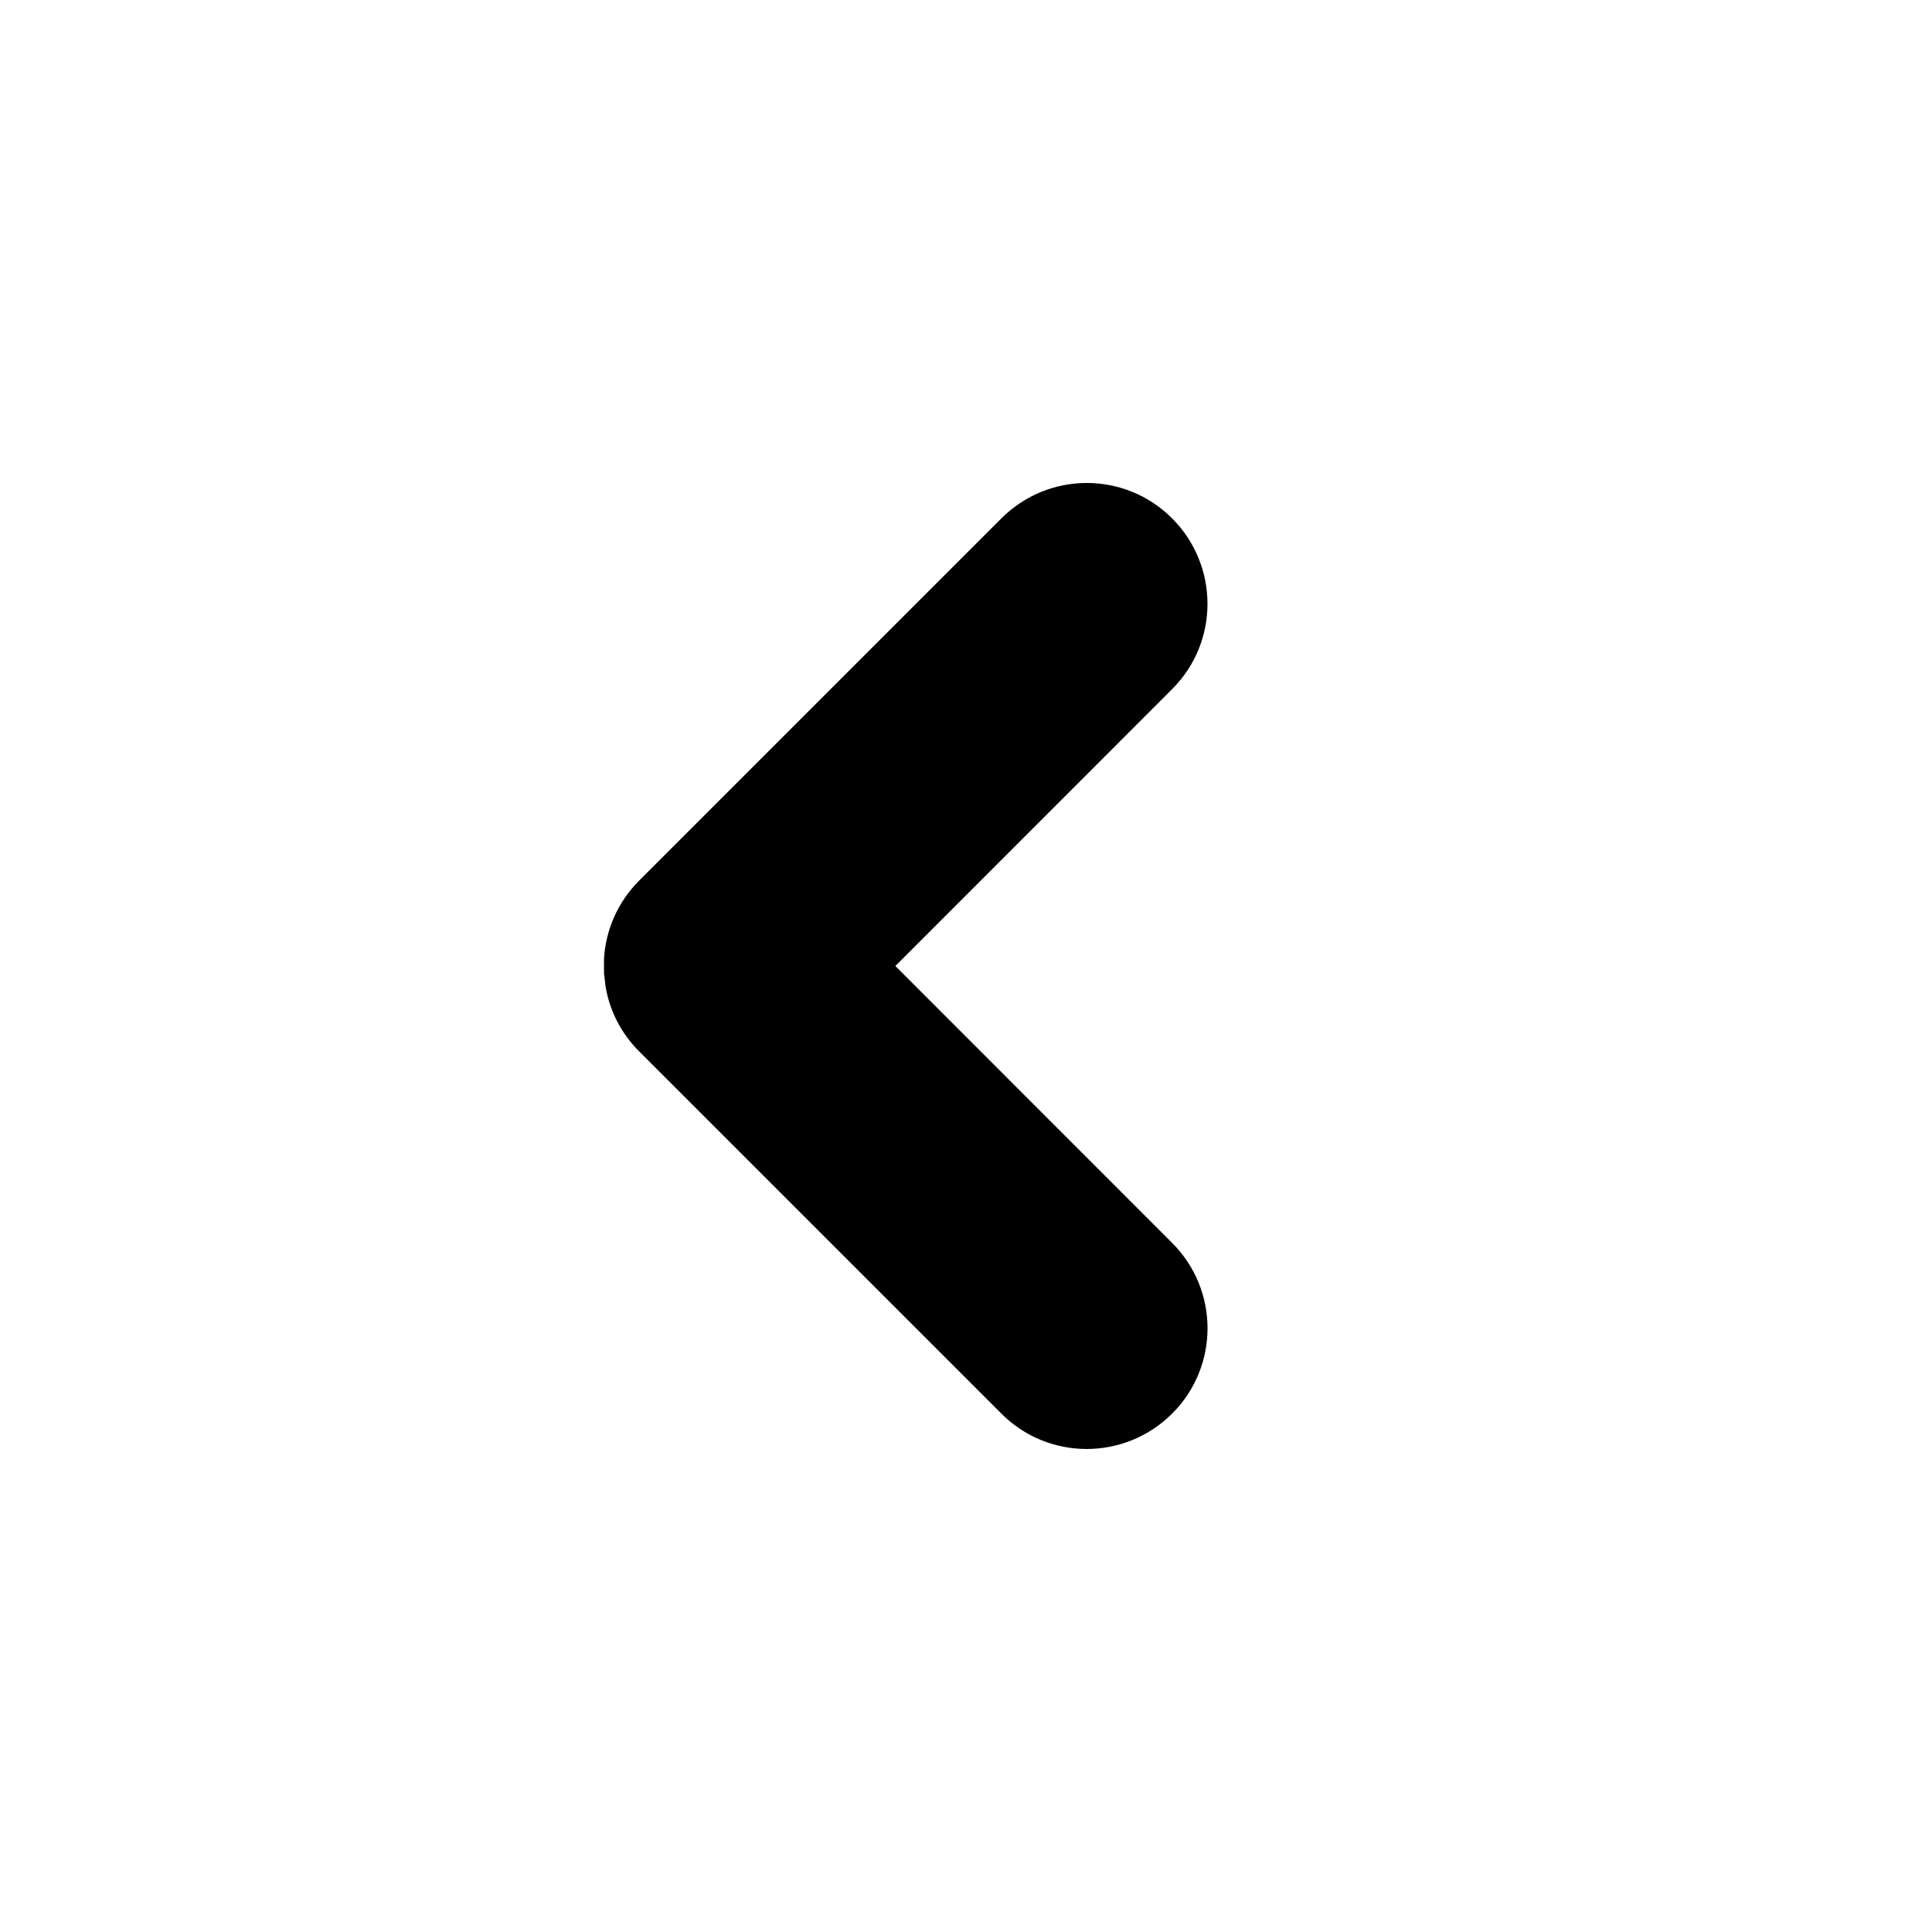
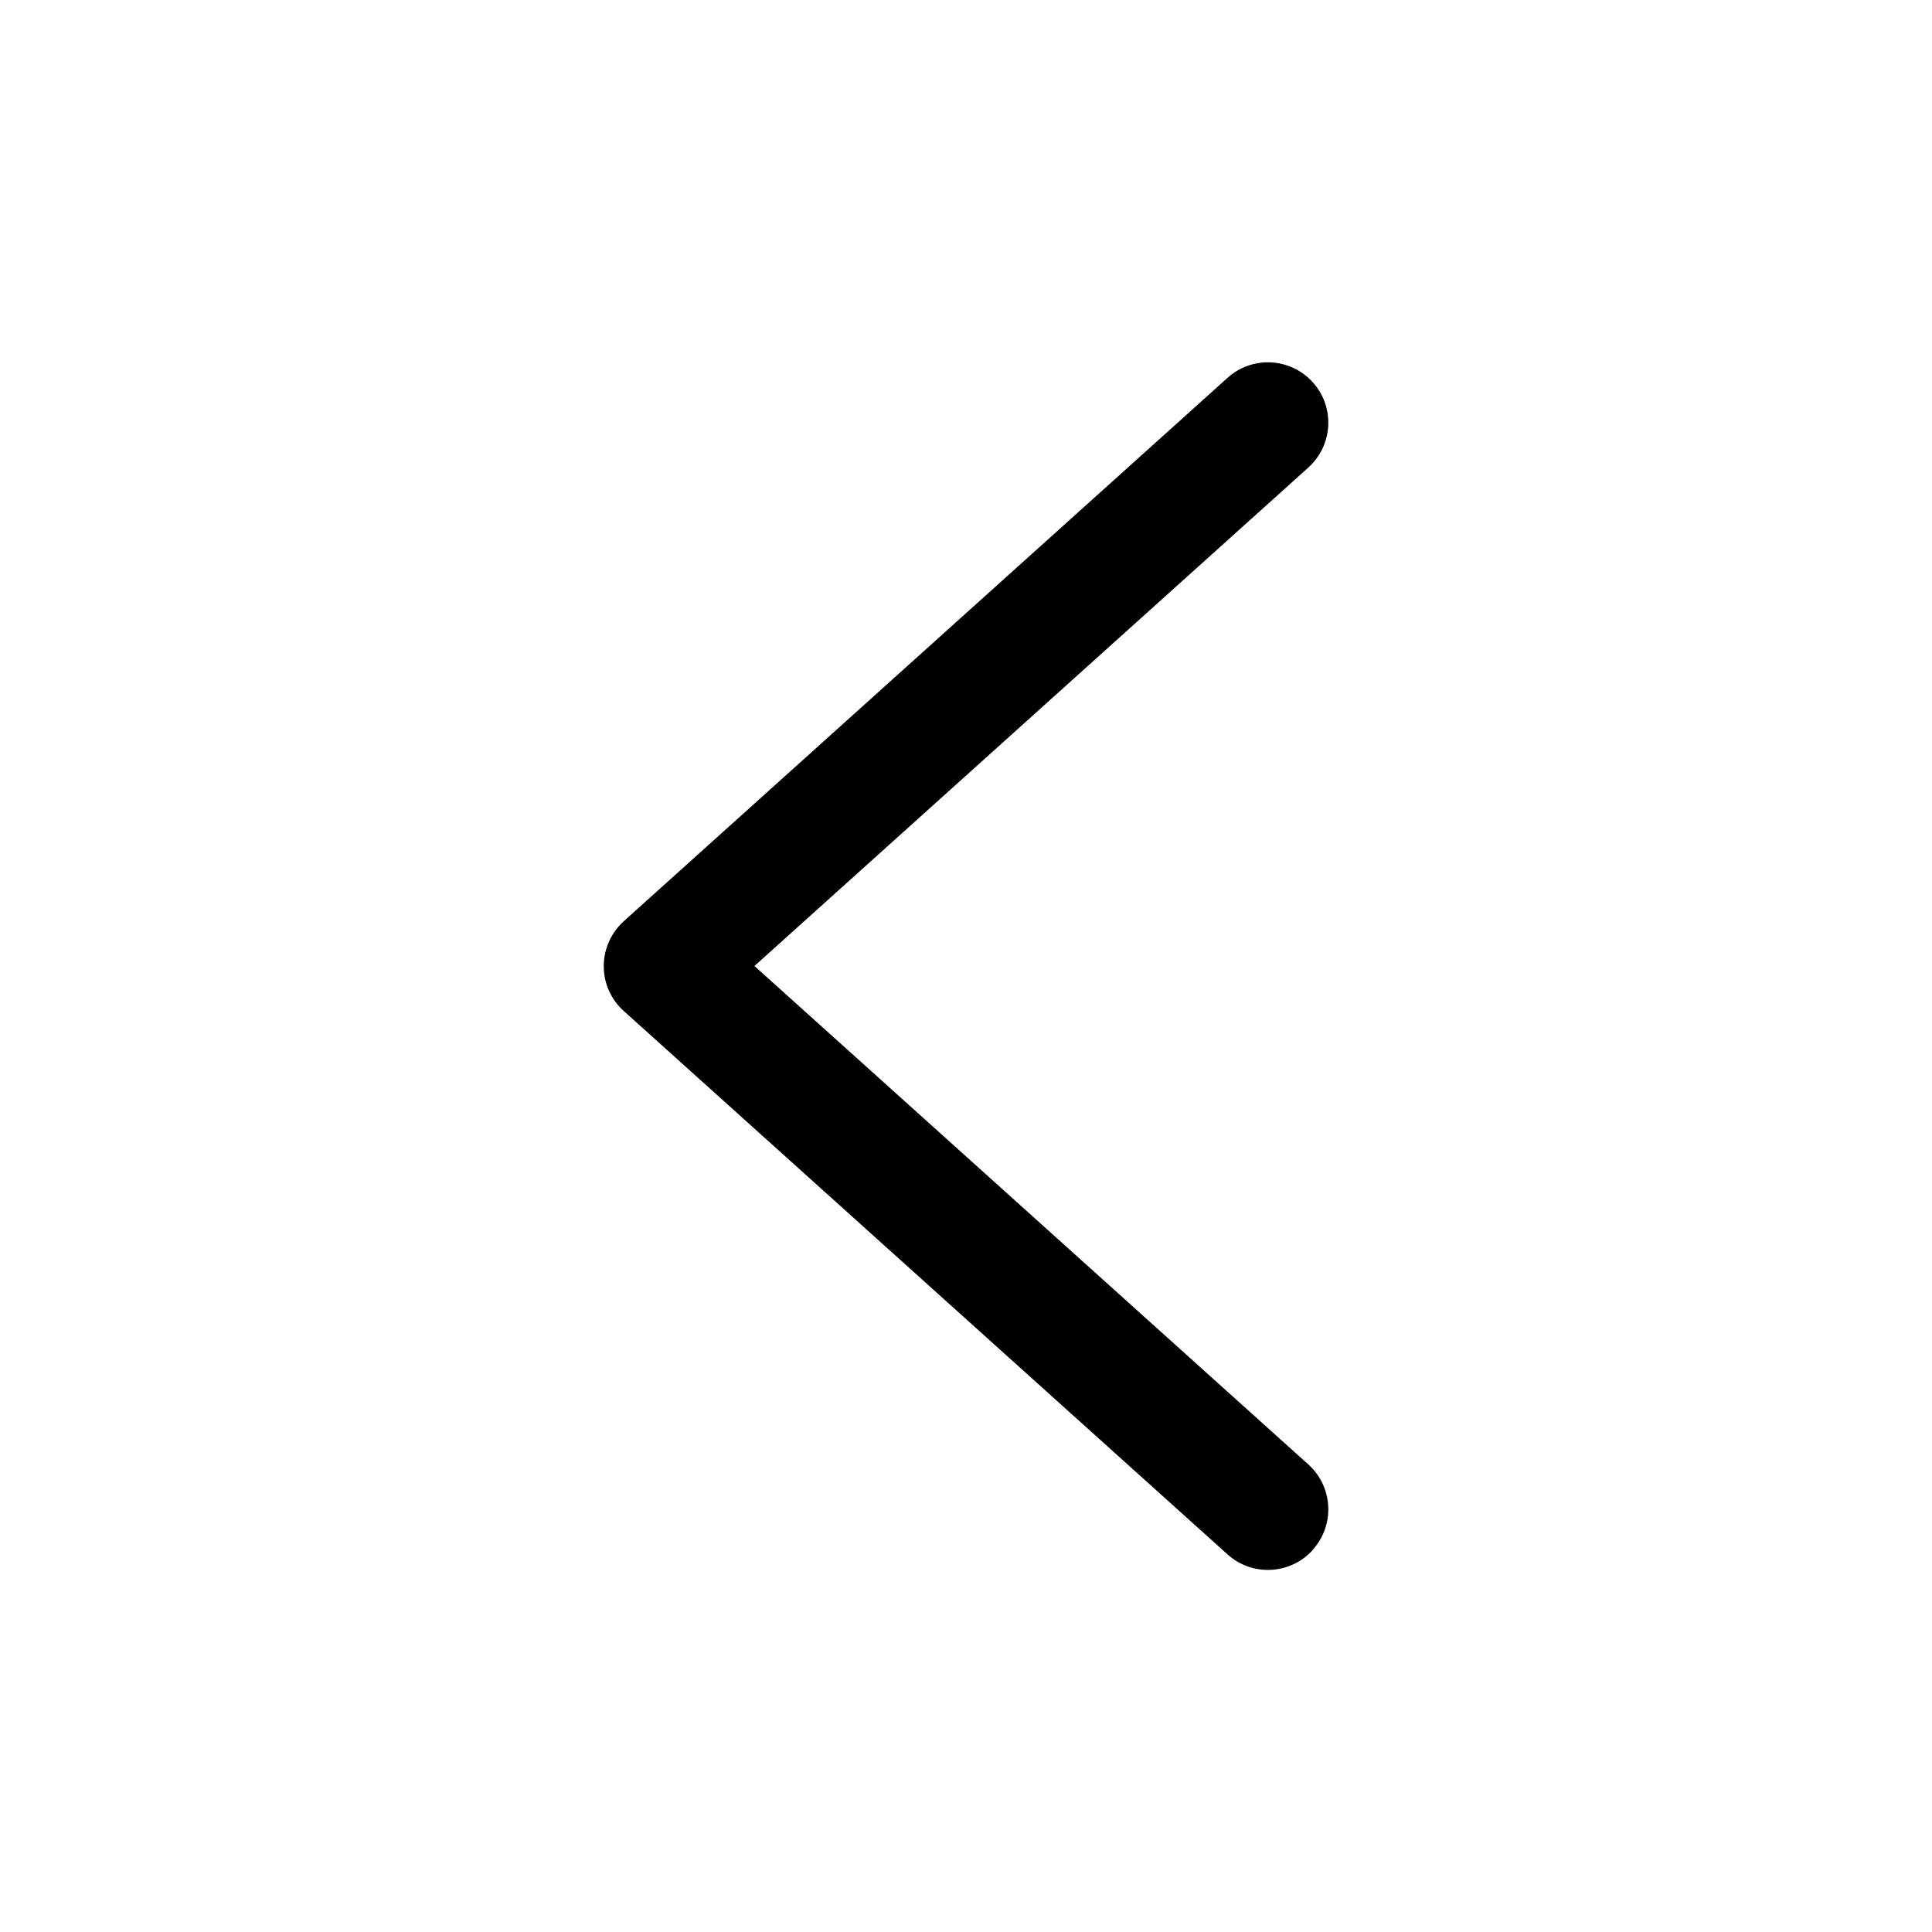
<svg xmlns="http://www.w3.org/2000/svg" version="1.1" width="16" height="16" viewBox="0 0 16 16">
-   <path d="M9.707 5.707l-2.292 2.293 2.292 2.293c0.391 0.391 0.391 1.024 0 1.414s-1.024 0.391-1.414 0l-3-3c-0.15-0.15-0.243-0.336-0.277-0.531l-0.014-0.117v-0.118c0.014-0.236 0.111-0.468 0.291-0.648l3-3c0.391-0.391 1.024-0.391 1.414 0s0.391 1.024 0 1.414z" />
+   <path d="M10.872 12.834c0.185-0.205 0.168-0.521-0.037-0.706l-4.587-4.128 4.587-4.128c0.205-0.185 0.222-0.501 0.037-0.706s-0.501-0.222-0.706-0.037l-5 4.5c-0.105 0.095-0.166 0.23-0.166 0.372s0.060 0.277 0.166 0.372l5 4.5c0.205 0.185 0.521 0.168 0.706-0.037z" />
</svg>
